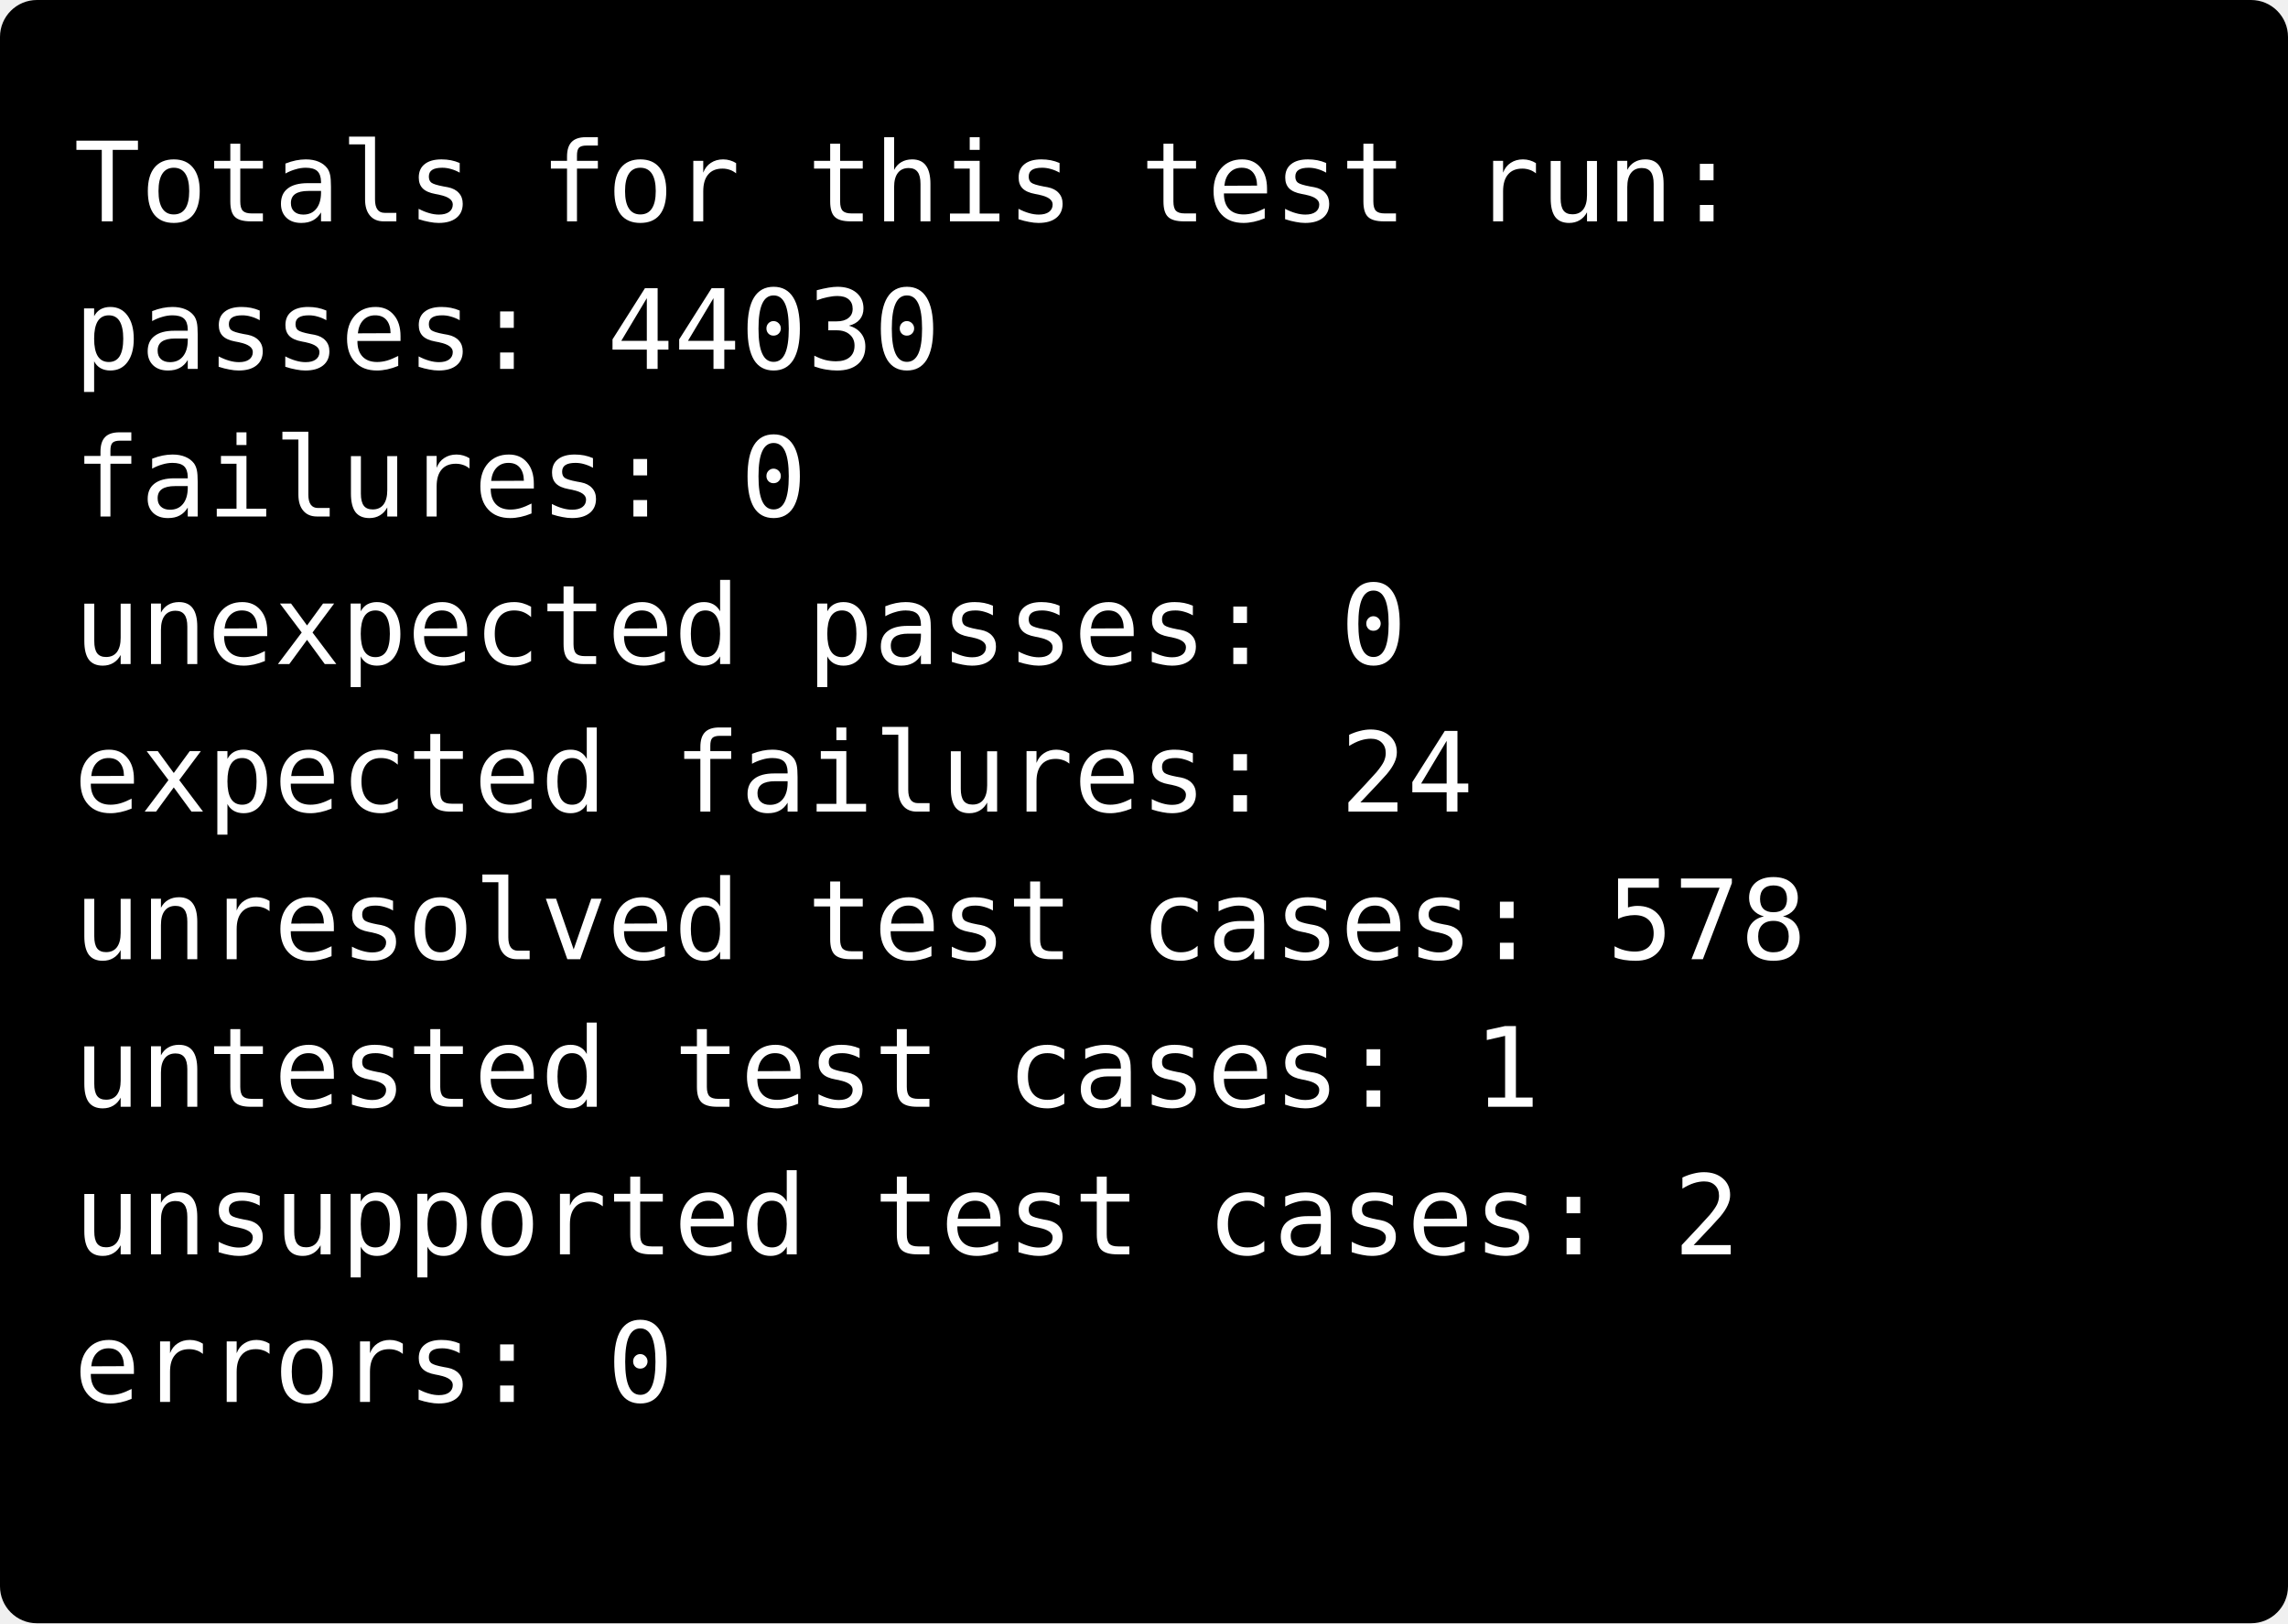
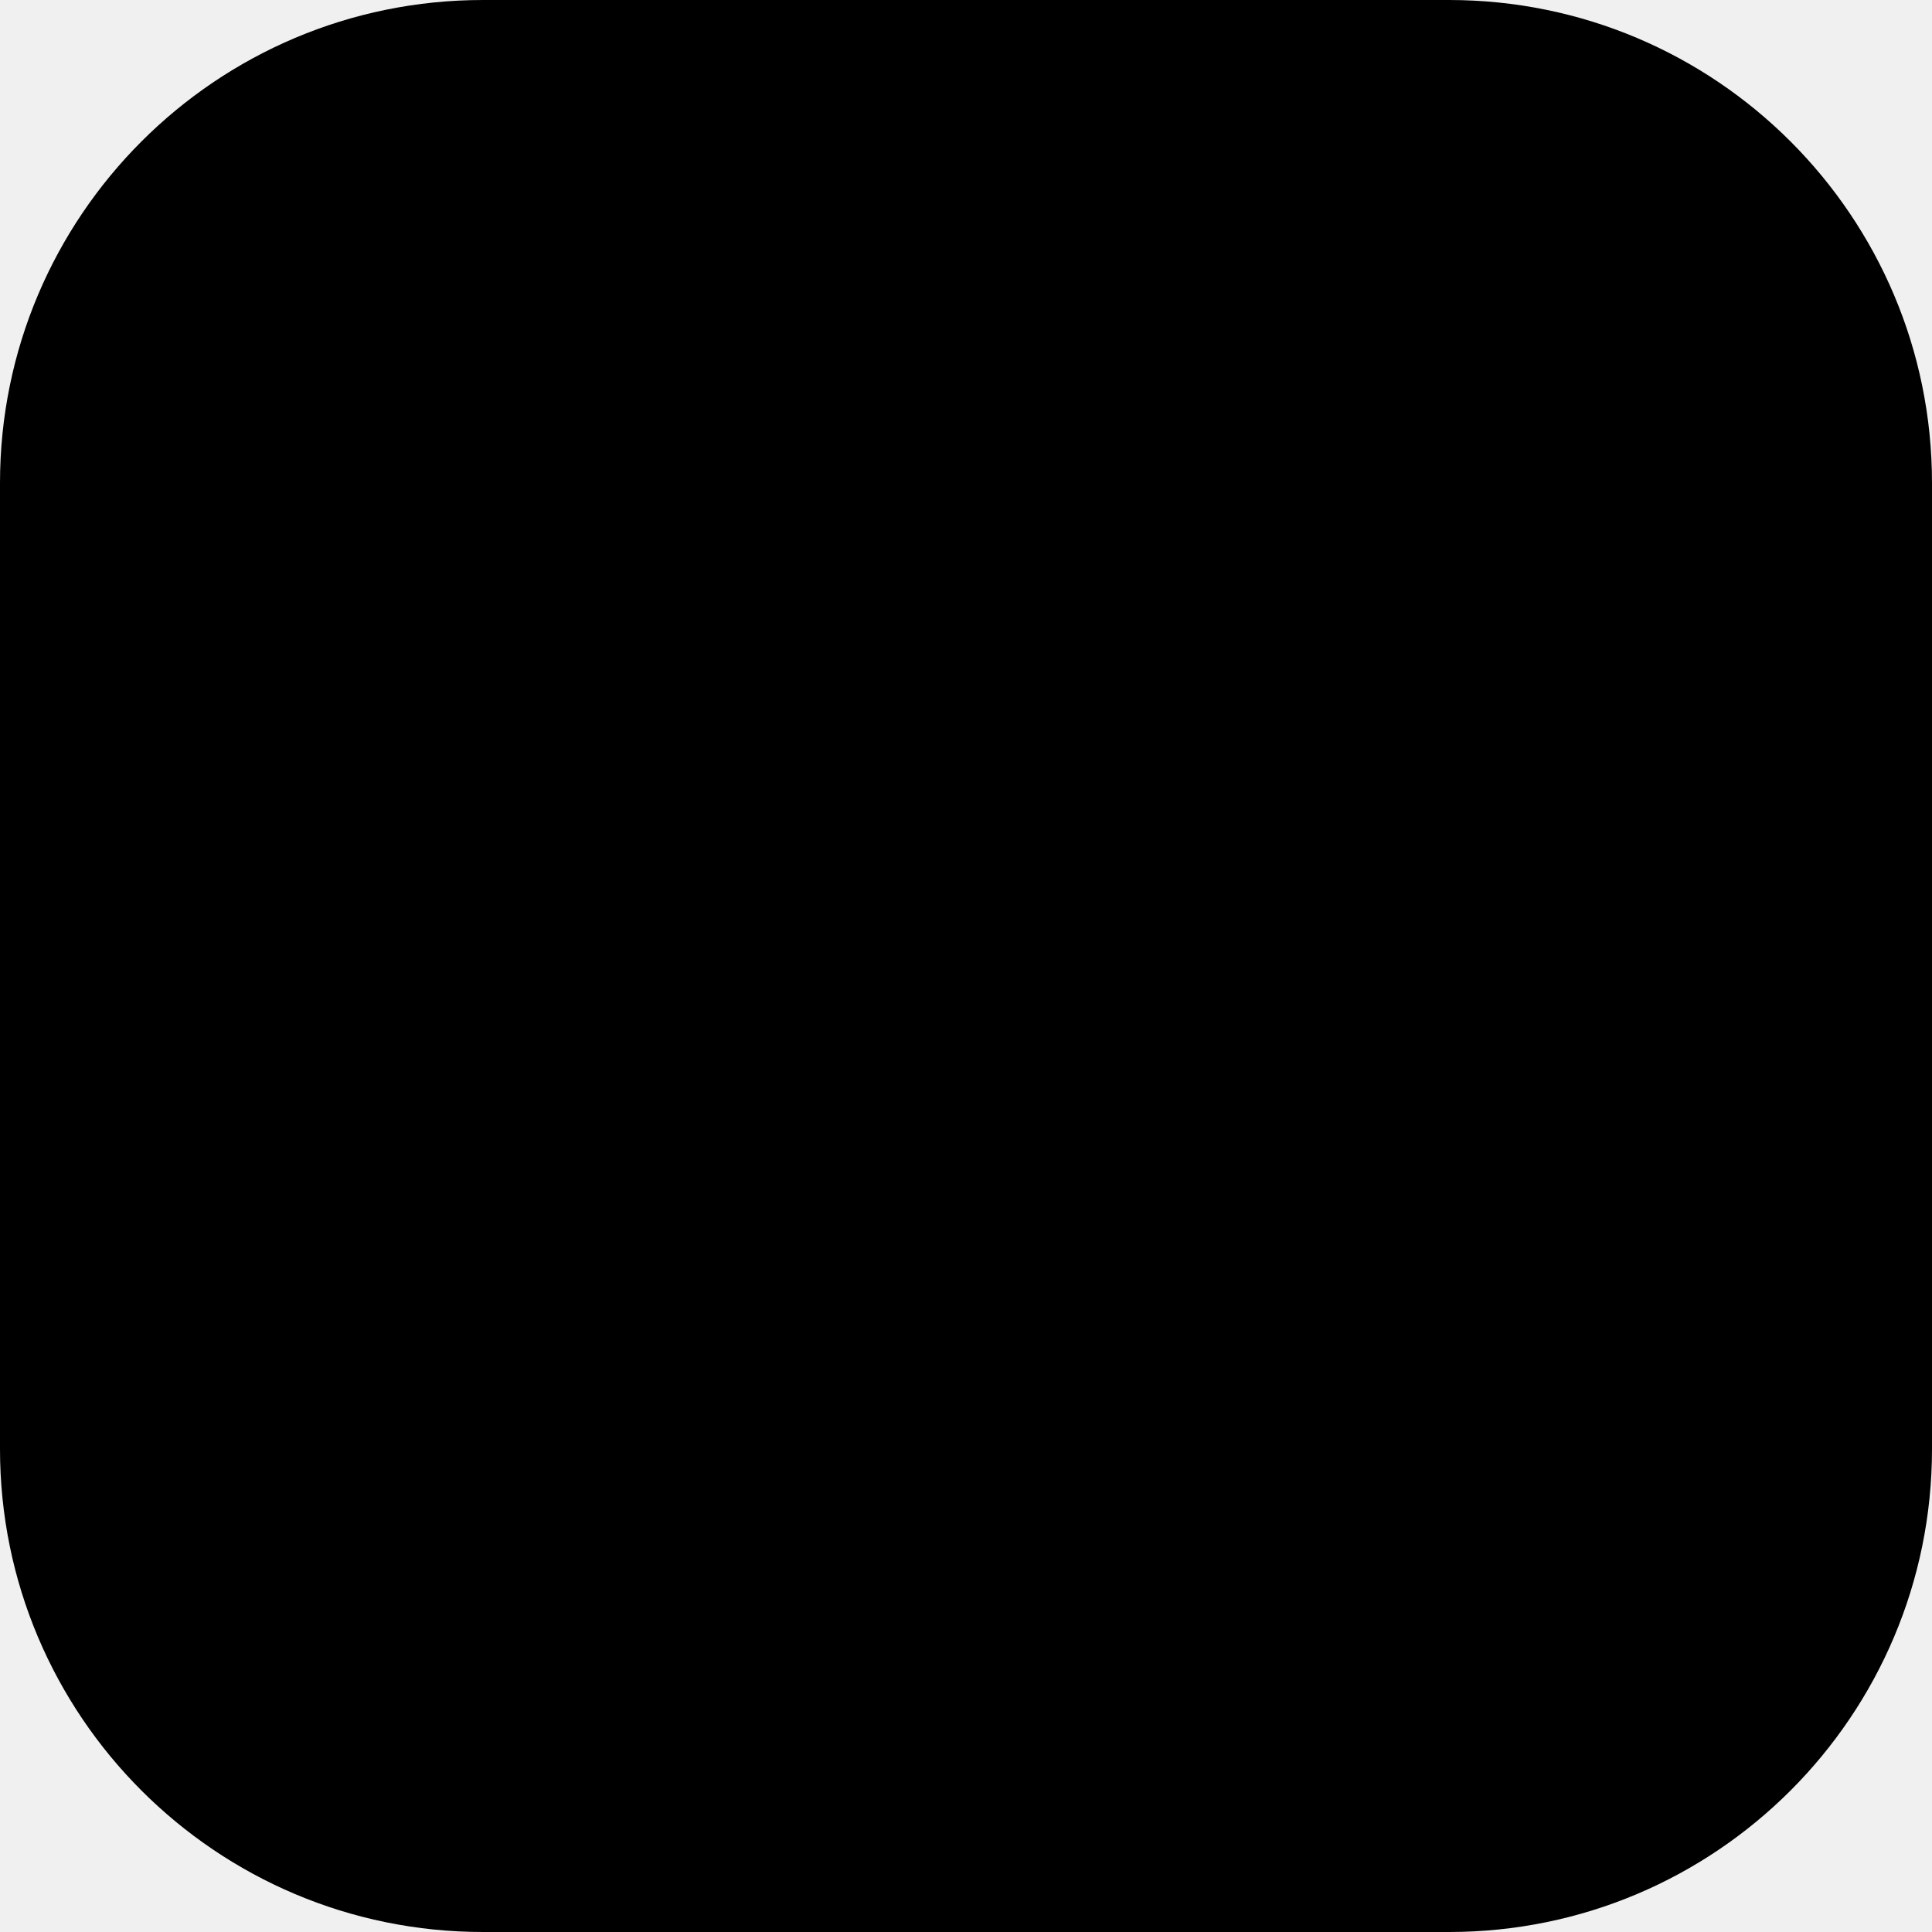
- <svg xmlns="http://www.w3.org/2000/svg" width="248" height="176">
-   <rect width="248" height="176" rx="4" ry="4" fill="black" />
+ <svg xmlns="http://www.w3.org/2000/svg" width="16" height="16">
+   <rect width="16" height="16" rx="4" ry="4" fill="black" />
  <text font-family="monospace" fill="white" alignment-baseline="baseline" style="white-space: pre; tab-size: 4;">
-     <tspan x="8" y="24">Totals for this test run:</tspan>
-     <tspan x="8" y="40">passes:                 44030</tspan>
-     <tspan x="8" y="56">failures:               0</tspan>
-     <tspan x="8" y="72">unexpected passes:      0</tspan>
-     <tspan x="8" y="88">expected failures:      24</tspan>
-     <tspan x="8" y="104">unresolved test cases:  578</tspan>
-     <tspan x="8" y="120">untested test cases:    1</tspan>
-     <tspan x="8" y="136">unsupported test cases: 2</tspan>
-     <tspan x="8" y="152">errors:                 0</tspan>
-     <tspan x="8" y="168" />
  </text>
</svg>
